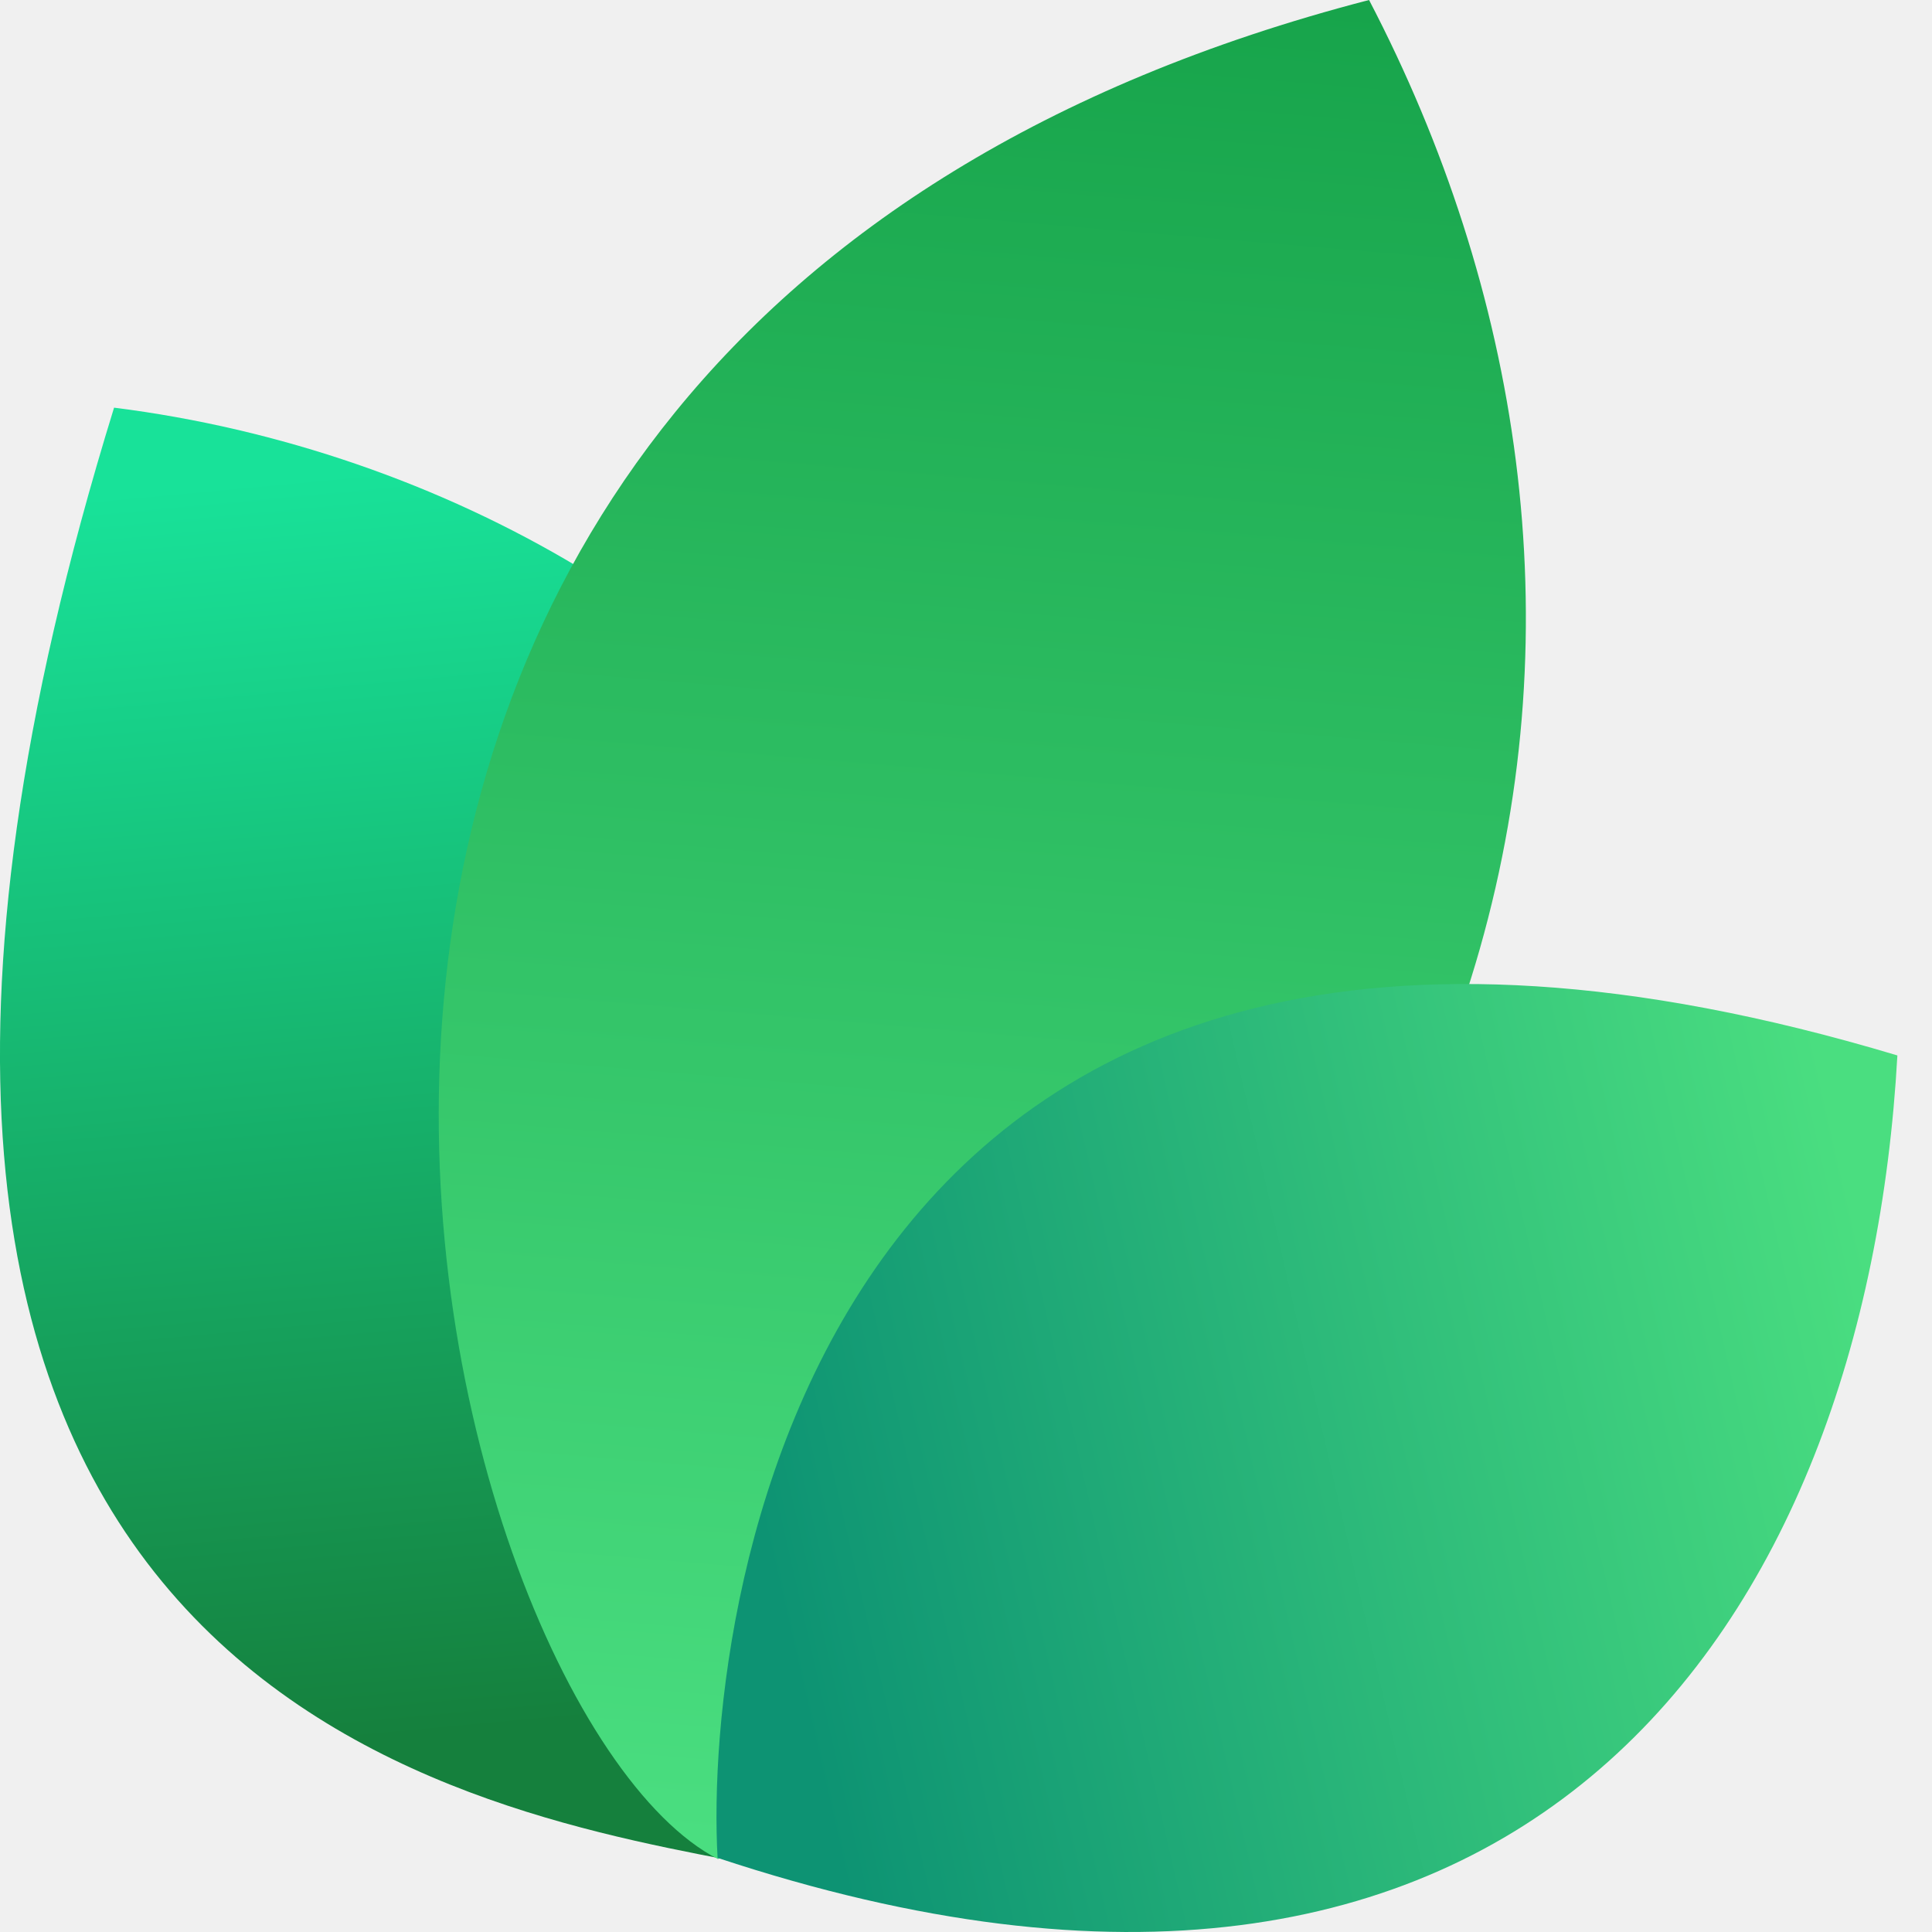
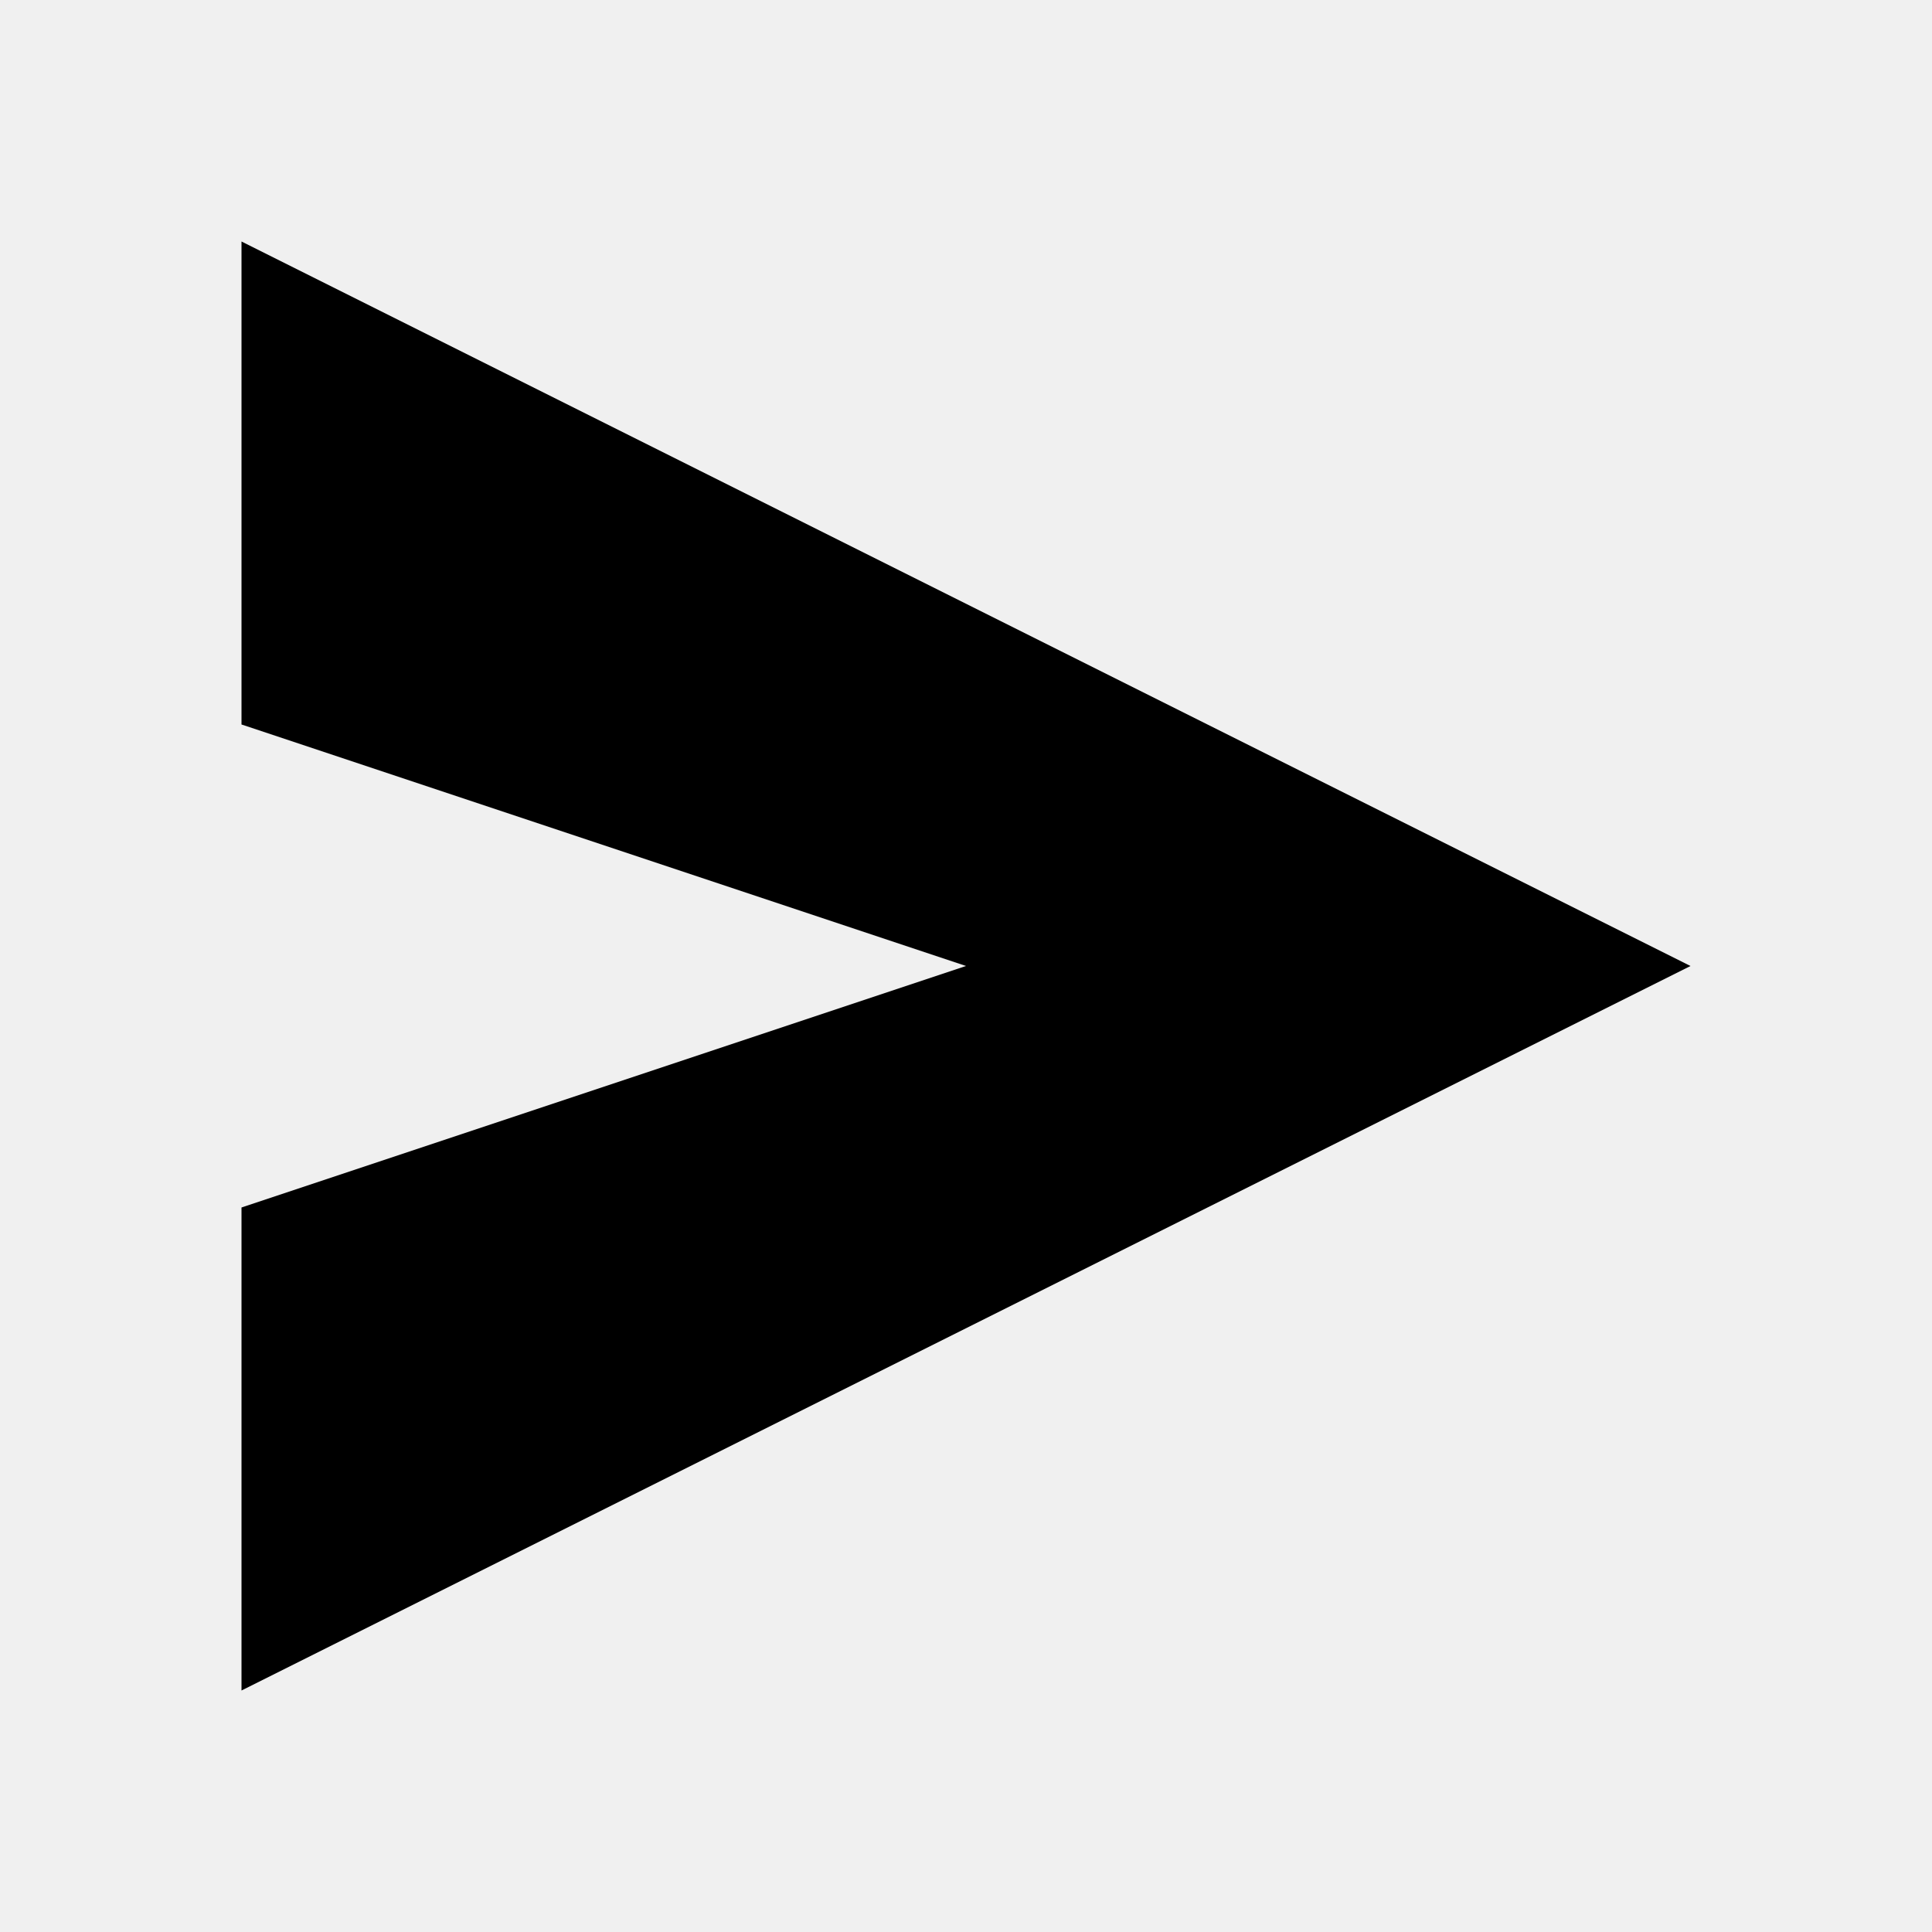
- <svg xmlns="http://www.w3.org/2000/svg" width="24" height="24" viewBox="0 0 24 24" fill="none">
-   <path d="M9.061 23.108C5.268 22.377 -3.391 20.627 1.417 5.064C9.634 6.099 16.973 14.064 9.061 23.108Z" fill="url(#paint0_linear_17557_2021)" />
-   <path d="M8.919 23.094C5.276 21.222 0.784 4.209 17.007 0C20.757 7.193 19.621 16.545 8.919 23.094Z" fill="url(#paint1_linear_17557_2021)" />
-   <path d="M8.914 23.079C8.735 19.882 10.159 9.085 23.57 13.111C23.181 20.123 18.984 26.418 8.914 23.079Z" fill="url(#paint2_linear_17557_2021)" />
-   <defs>
-     <linearGradient id="paint0_linear_17557_2021" x1="3.776" y1="5.916" x2="5.232" y2="21.559" gradientUnits="userSpaceOnUse">
-       <stop stop-color="#18E299" />
-       <stop offset="1" stop-color="#15803D" />
-     </linearGradient>
-     <linearGradient id="paint1_linear_17557_2021" x1="12.171" y1="-0.718" x2="10.19" y2="22.983" gradientUnits="userSpaceOnUse">
-       <stop stop-color="#16A34A" />
-       <stop offset="1" stop-color="#4ADE80" />
-     </linearGradient>
-     <linearGradient id="paint2_linear_17557_2021" x1="23.133" y1="15.353" x2="9.338" y2="18.52" gradientUnits="userSpaceOnUse">
-       <stop stop-color="#4ADE80" />
-       <stop offset="1" stop-color="#0D9373" />
-     </linearGradient>
-   </defs>
+ <svg xmlns="http://www.w3.org/2000/svg" width="512" height="512" viewBox="0 0 512 512" fill="none">
+   <g transform="translate(0 0) scale(1)">
+     <path class="plane" d="M64 64L448 256L64 448V320L256 256L64 192V64Z" fill="#000000" />
+   </g>
+   <style>@media (prefers-color-scheme: dark) { .plane { fill: #ffffff; } }</style>
</svg>
